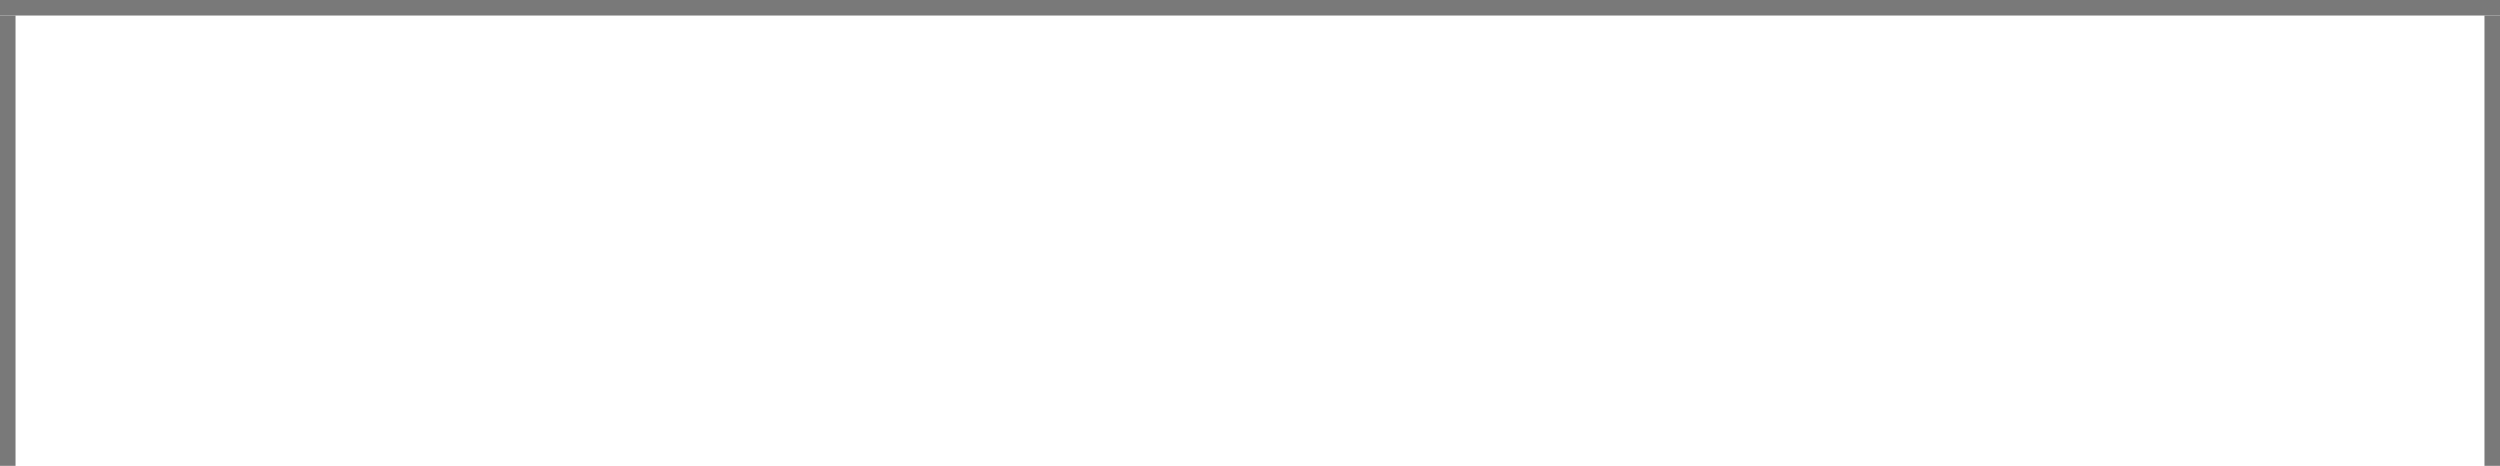
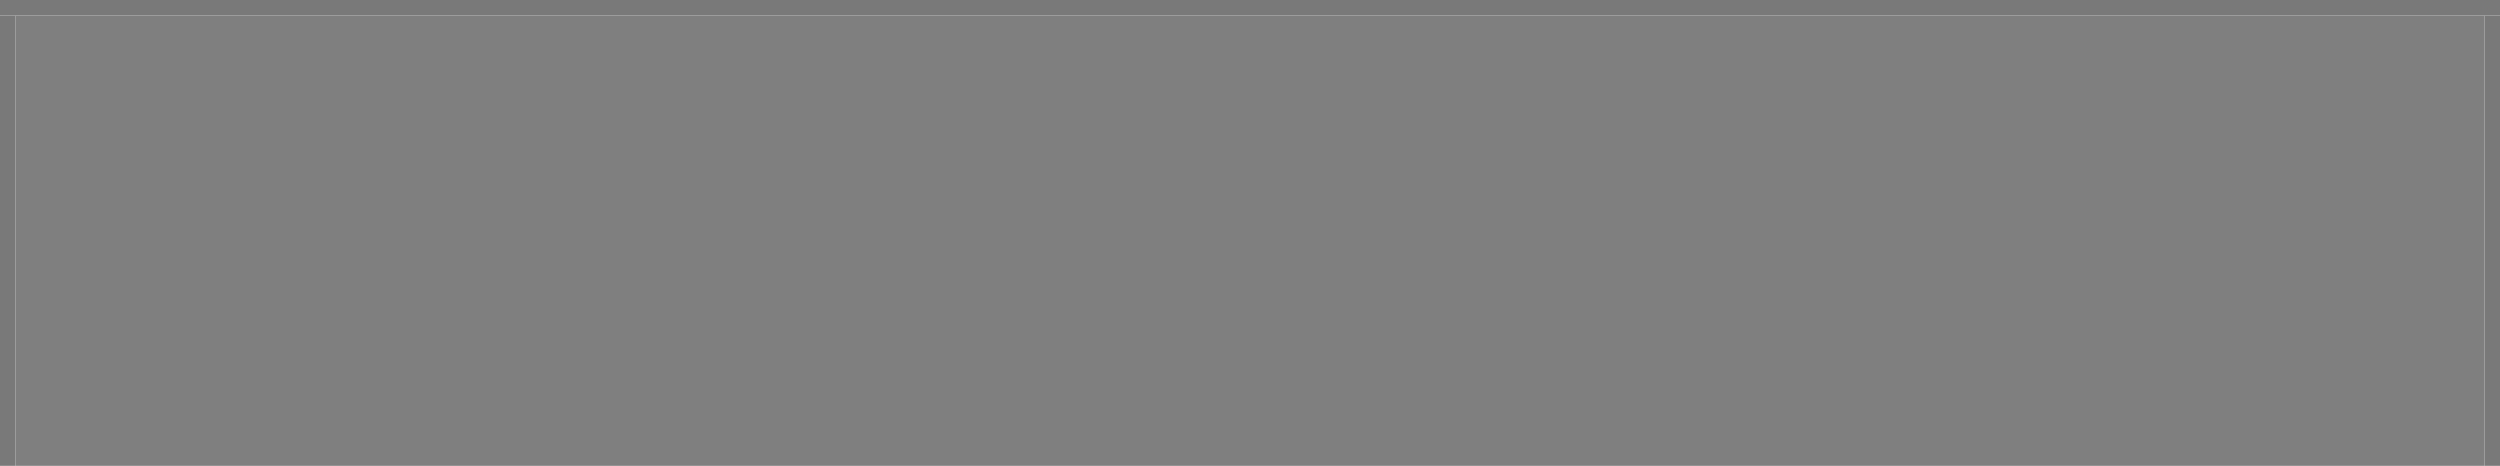
- <svg xmlns="http://www.w3.org/2000/svg" version="1.1" width="161px" height="30px" viewBox="483 60 161 30">
-   <path d="M 1 1  L 160 1  L 160 30  L 1 30  L 1 1  Z " fill-rule="nonzero" fill="rgba(255, 255, 255, 1)" stroke="none" transform="matrix(1 0 0 1 483 60 )" class="fill" />
-   <path d="M 0.5 1  L 0.5 30  " stroke-width="1" stroke-dasharray="0" stroke="rgba(121, 121, 121, 1)" fill="none" transform="matrix(1 0 0 1 483 60 )" class="stroke" />
-   <path d="M 0 0.5  L 161 0.5  " stroke-width="1" stroke-dasharray="0" stroke="rgba(121, 121, 121, 1)" fill="none" transform="matrix(1 0 0 1 483 60 )" class="stroke" />
-   <path d="M 160.5 1  L 160.5 30  " stroke-width="1" stroke-dasharray="0" stroke="rgba(121, 121, 121, 1)" fill="none" transform="matrix(1 0 0 1 483 60 )" class="stroke" />
+ <svg xmlns="http://www.w3.org/2000/svg" version="1.1" width="161px" height="30px" viewBox="483 0 161 30">
+   <path d="M 1 1  L 160 1  L 160 30  L 1 30  L 1 1  Z " fill-rule="nonzero" fill="rgba(127, 127, 127, 1)" stroke="none" transform="matrix(1 0 0 1 483 0 )" class="fill" />
+   <path d="M 0.5 1  L 0.5 30  " stroke-width="1" stroke-dasharray="0" stroke="rgba(121, 121, 121, 1)" fill="none" transform="matrix(1 0 0 1 483 0 )" class="stroke" />
+   <path d="M 0 0.5  L 161 0.5  " stroke-width="1" stroke-dasharray="0" stroke="rgba(121, 121, 121, 1)" fill="none" transform="matrix(1 0 0 1 483 0 )" class="stroke" />
+   <path d="M 160.5 1  L 160.5 30  " stroke-width="1" stroke-dasharray="0" stroke="rgba(121, 121, 121, 1)" fill="none" transform="matrix(1 0 0 1 483 0 )" class="stroke" />
</svg>
